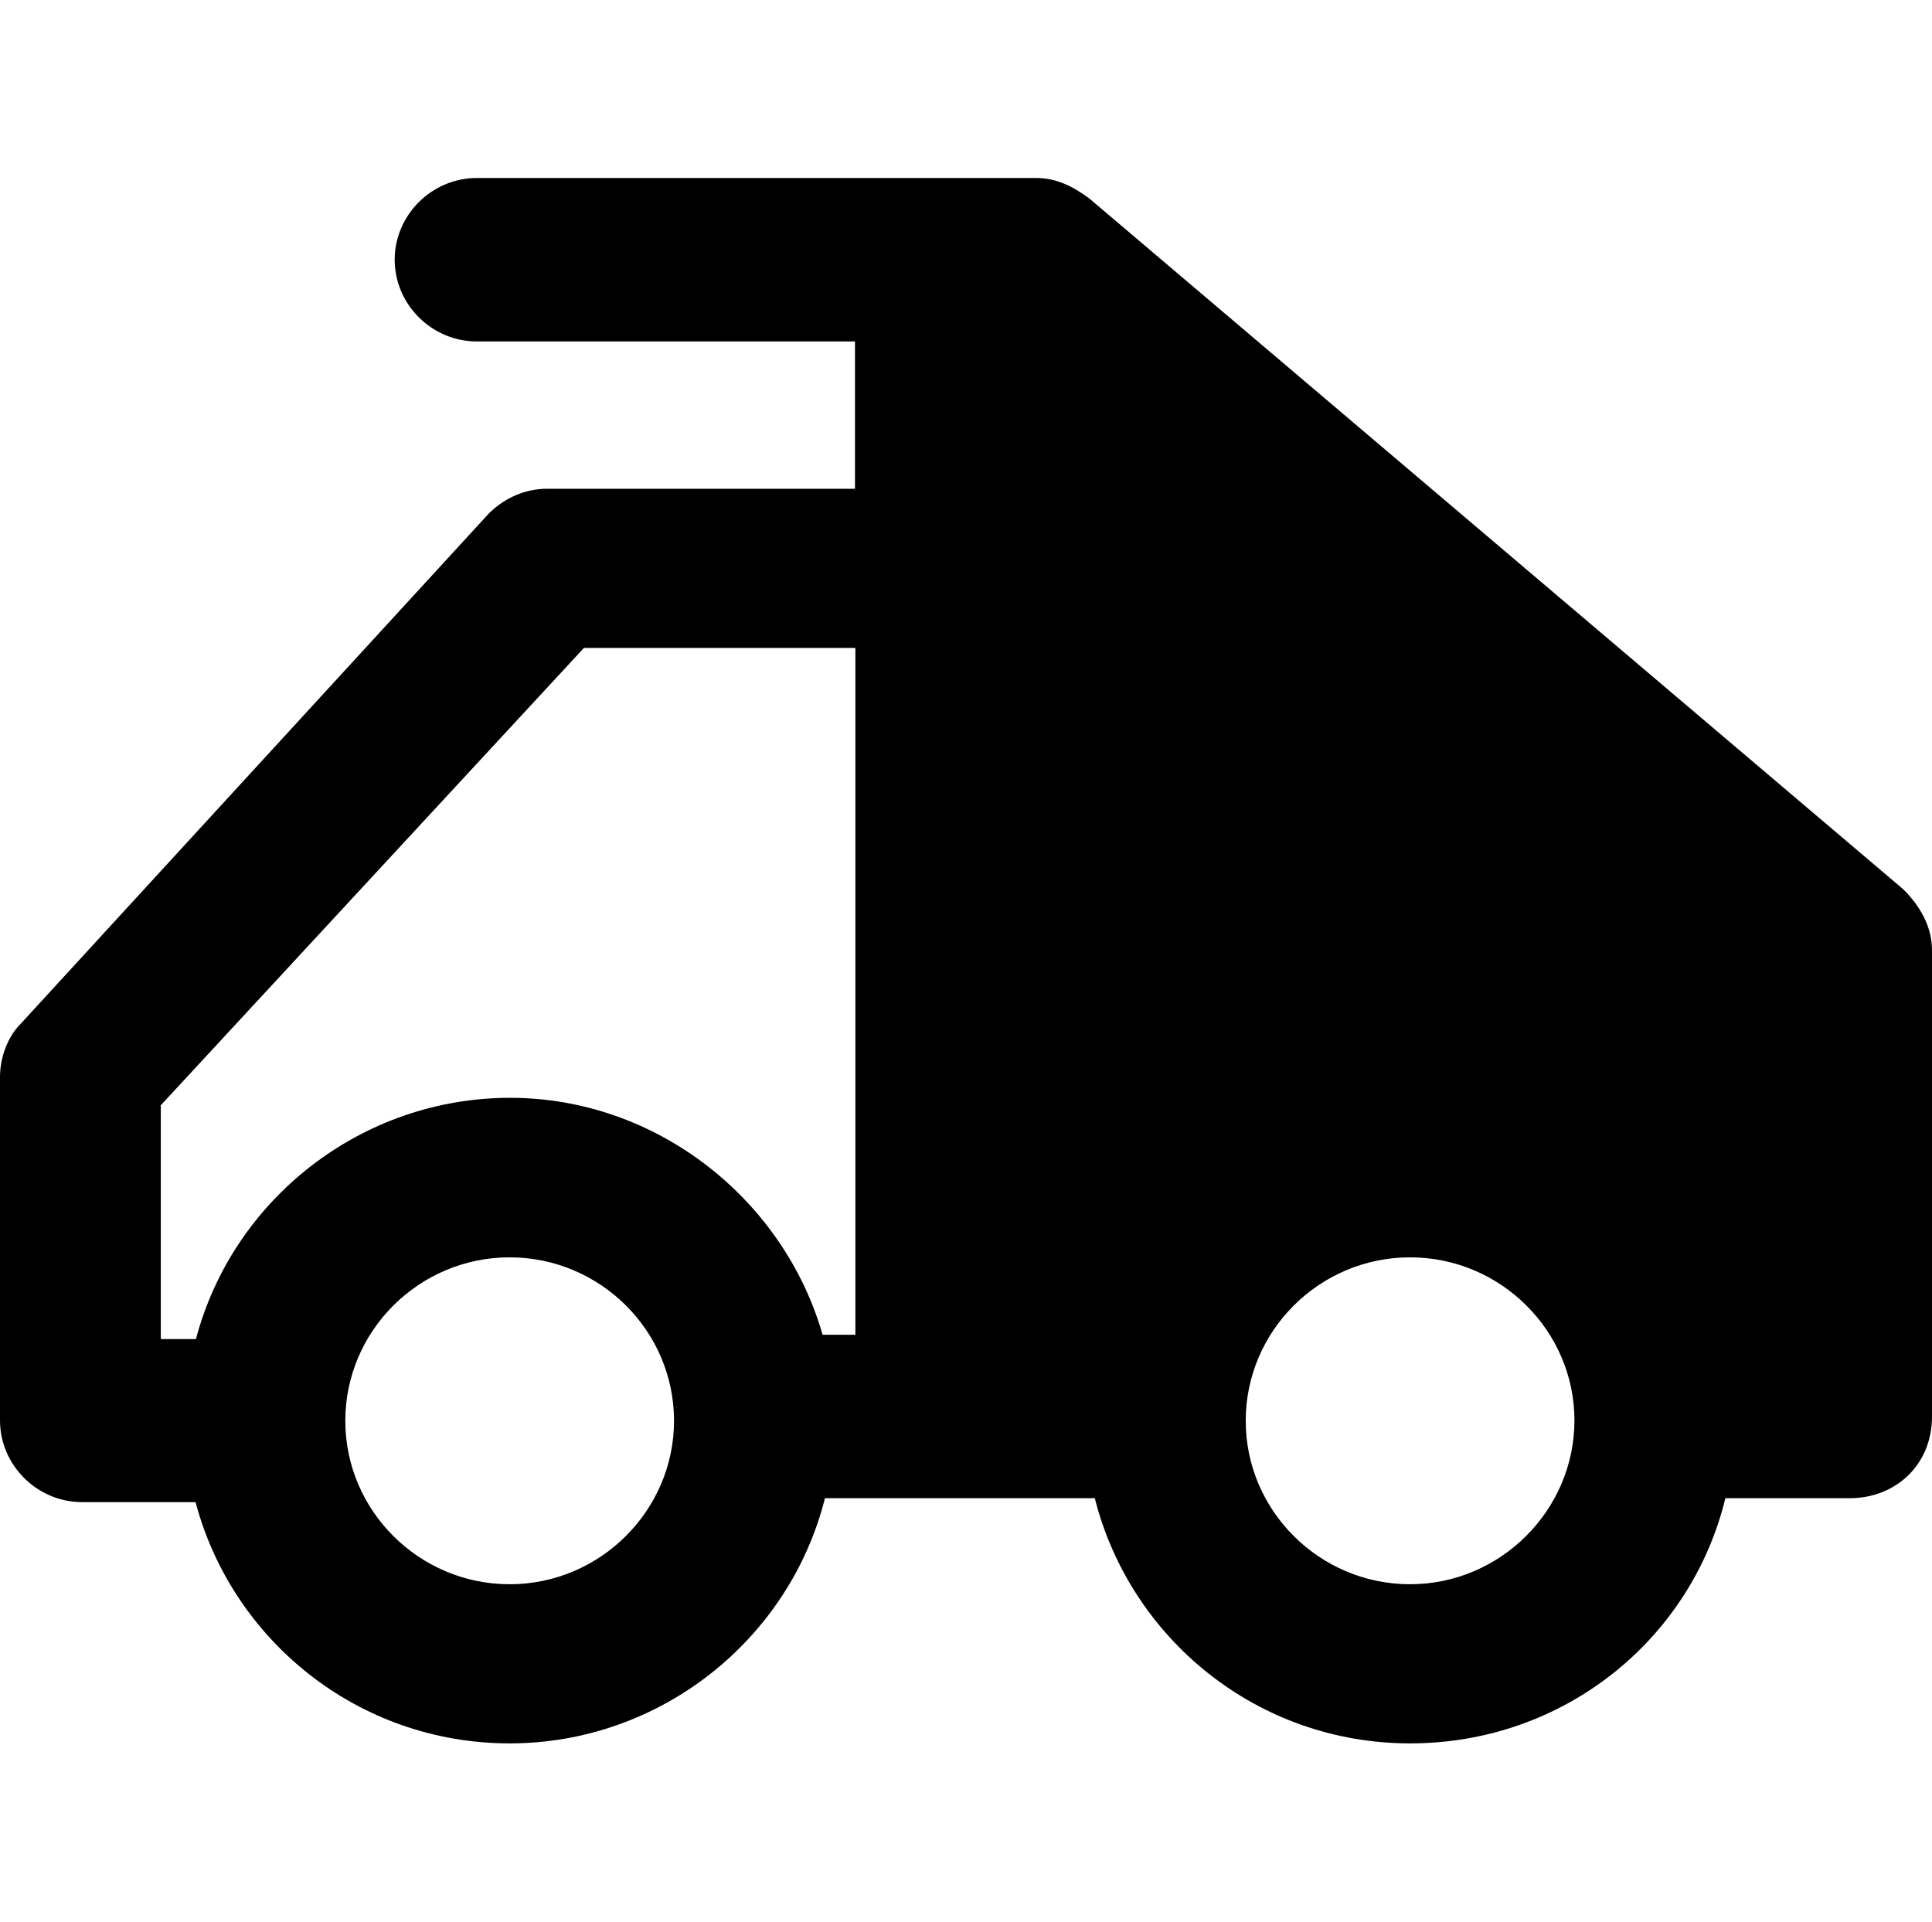
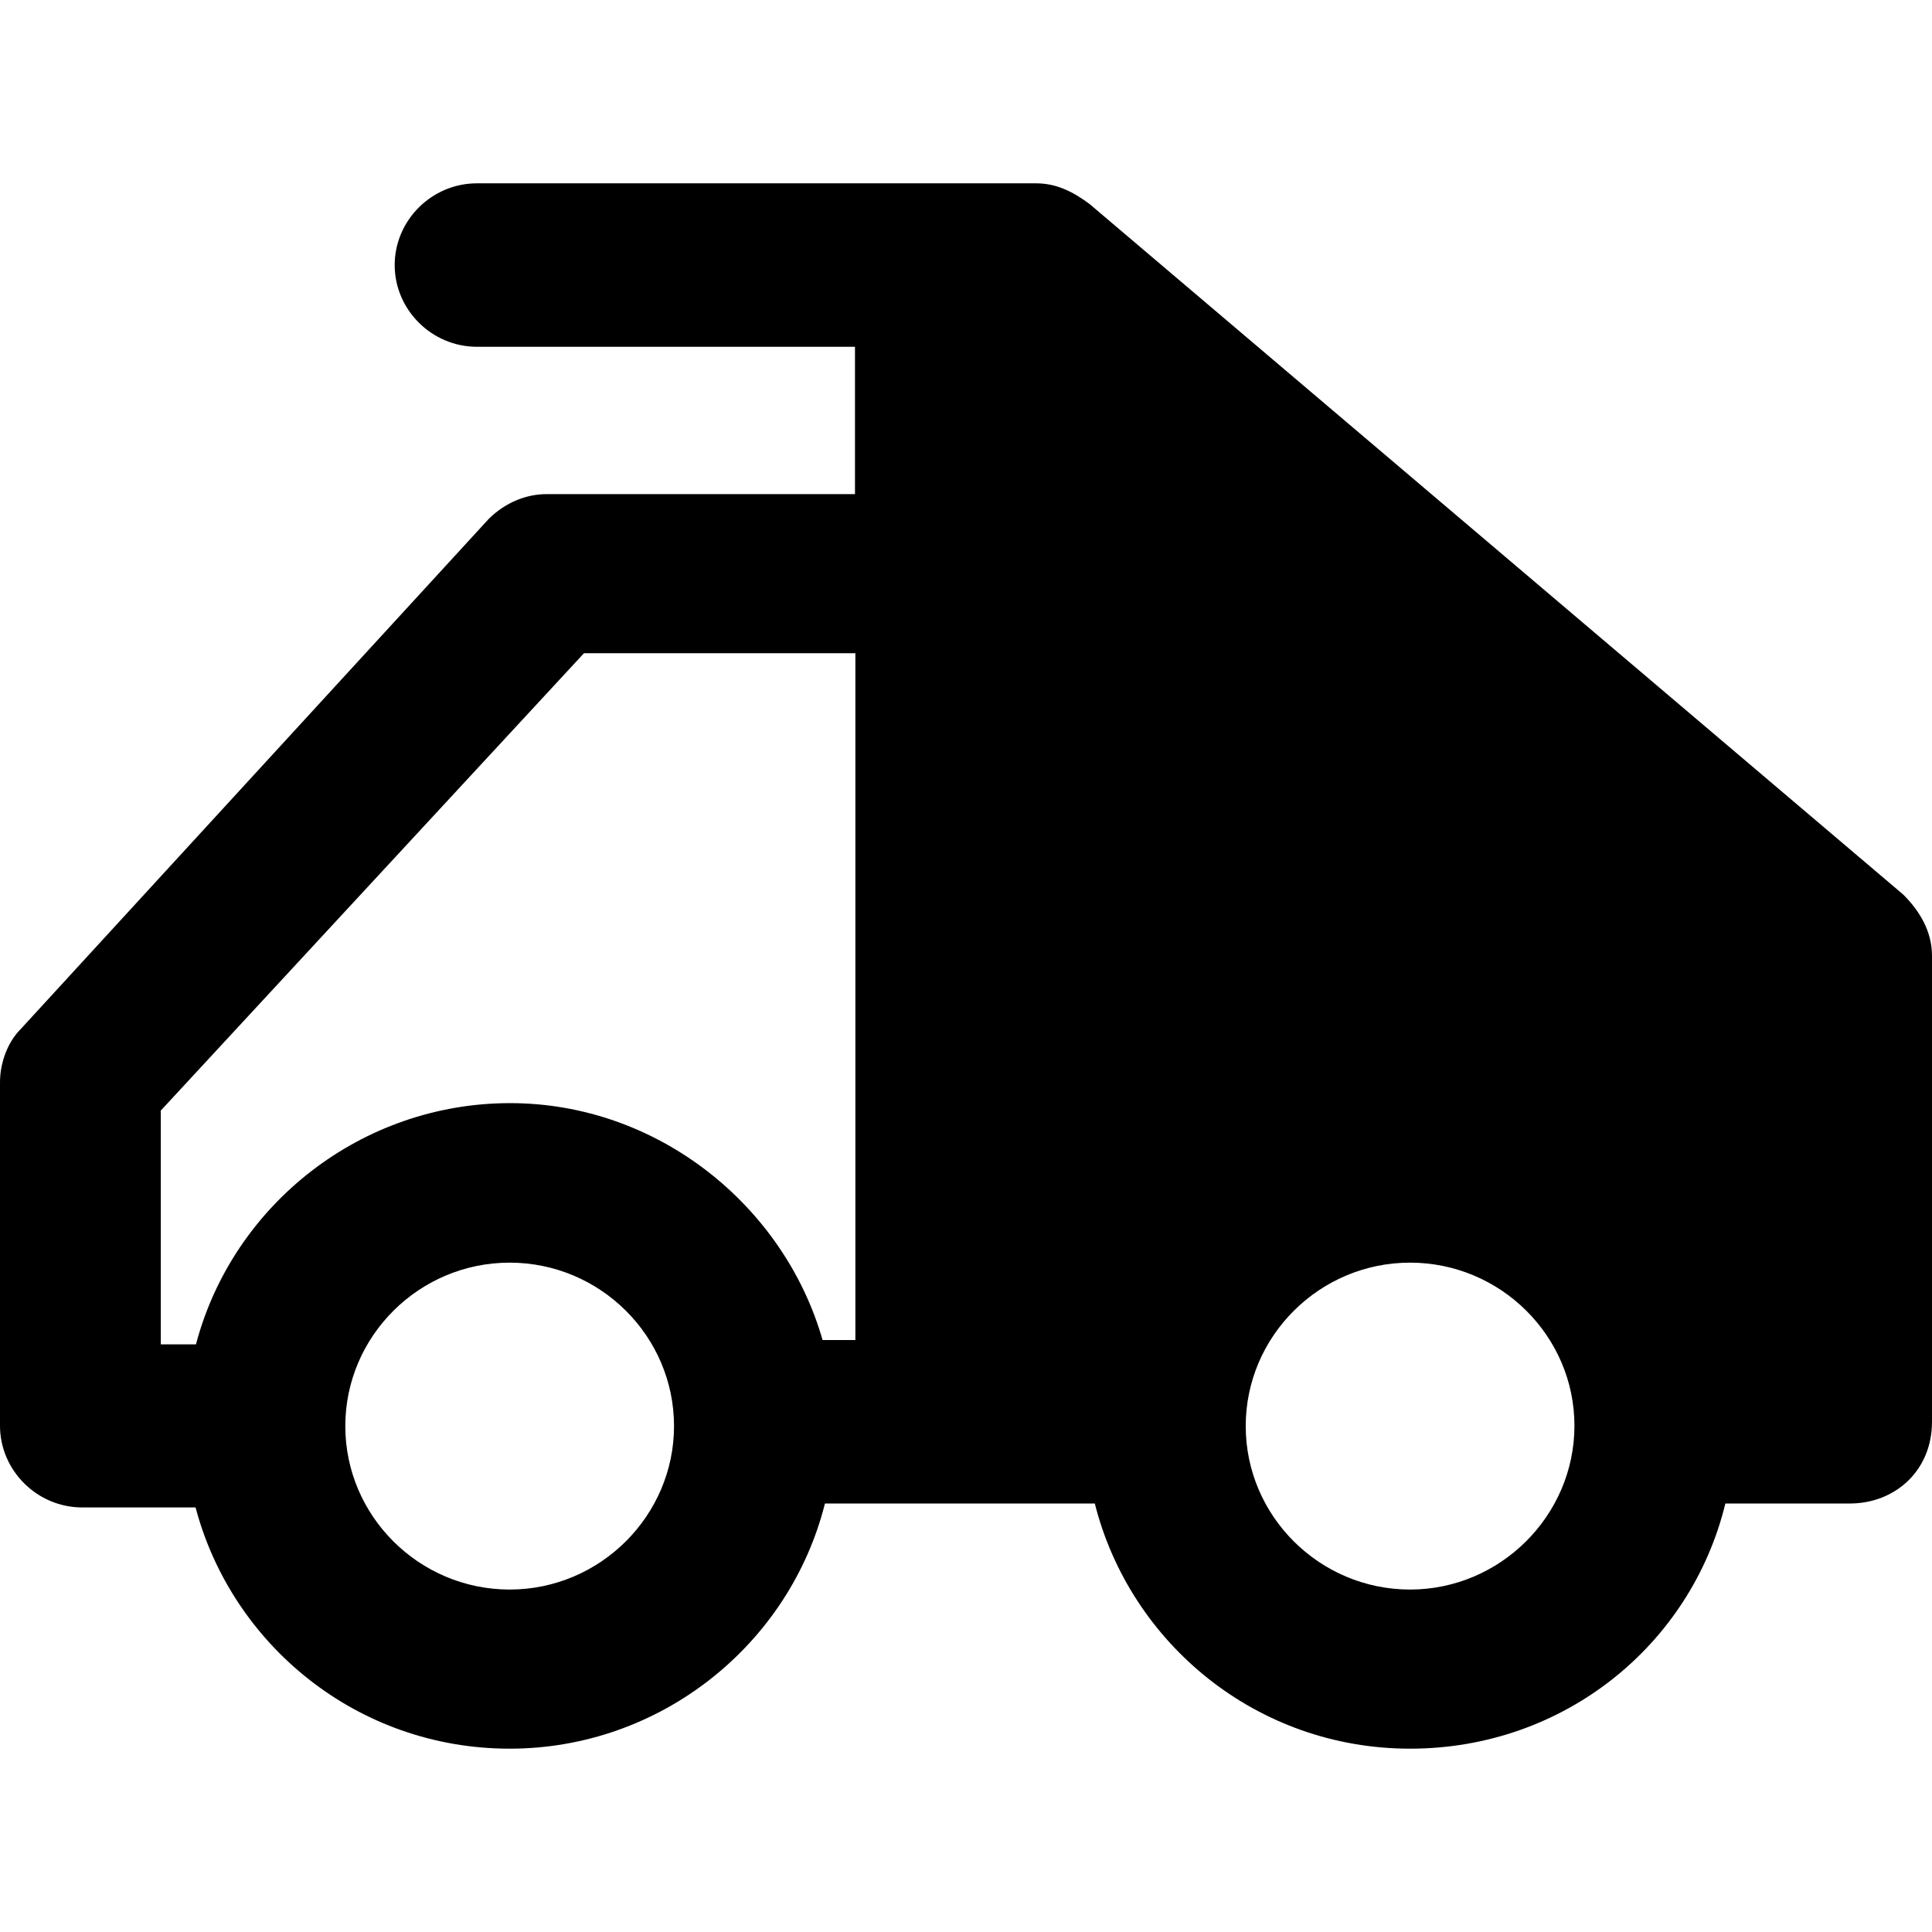
- <svg xmlns="http://www.w3.org/2000/svg" width="181" height="180" viewBox="0 0 181 180" fill="none">
+ <svg xmlns="http://www.w3.org/2000/svg" width="88" height="88" viewBox="0 0 181 180" fill="none">
  <path d="M178.298 83.301L102.048 18.589C100.494 17.448 98.976 16.675 97.052 16.675H44.676C40.457 16.675 36.977 20.135 36.977 24.331C36.977 28.528 40.457 31.988 44.676 31.988H80.099V45.791H51.228C49.303 45.791 47.378 46.564 45.824 48.074L1.925 95.926C0.777 97.067 0 98.982 0 100.896V133.067C0 137.264 3.479 140.724 7.699 140.724H18.322C21.727 153.607 33.498 163.325 47.748 163.325C61.851 163.325 73.955 153.607 77.286 140.356H102.567C105.861 153.423 117.706 163.325 132.104 163.325C146.503 163.325 158.421 153.607 161.642 140.356H173.301C177.521 140.356 181 137.301 181 132.699V89.043C181 86.761 179.853 84.847 178.298 83.301ZM15.028 103.583L54.707 60.699H80.136V125.043H77.064C73.436 112.38 61.555 102.847 47.785 102.847C33.831 102.847 21.801 112.38 18.359 125.448H15.065V103.583H15.028ZM47.748 148.417C39.272 148.417 32.35 141.534 32.35 133.104C32.35 124.675 39.272 117.791 47.748 117.791C56.225 117.791 63.146 124.675 63.146 133.104C63.146 141.497 56.225 148.417 47.748 148.417ZM132.104 148.417C123.628 148.417 116.706 141.534 116.706 133.104C116.706 124.675 123.628 117.791 132.104 117.791C140.58 117.791 147.502 124.675 147.502 133.067C147.502 141.497 140.543 148.417 132.104 148.417ZM161.382 125.043C157.829 112.38 146.17 102.847 132.067 102.847C118.261 102.847 106.305 112.196 102.752 125.043L132.067 102.847L161.382 125.043Z" fill="black" />
</svg>
